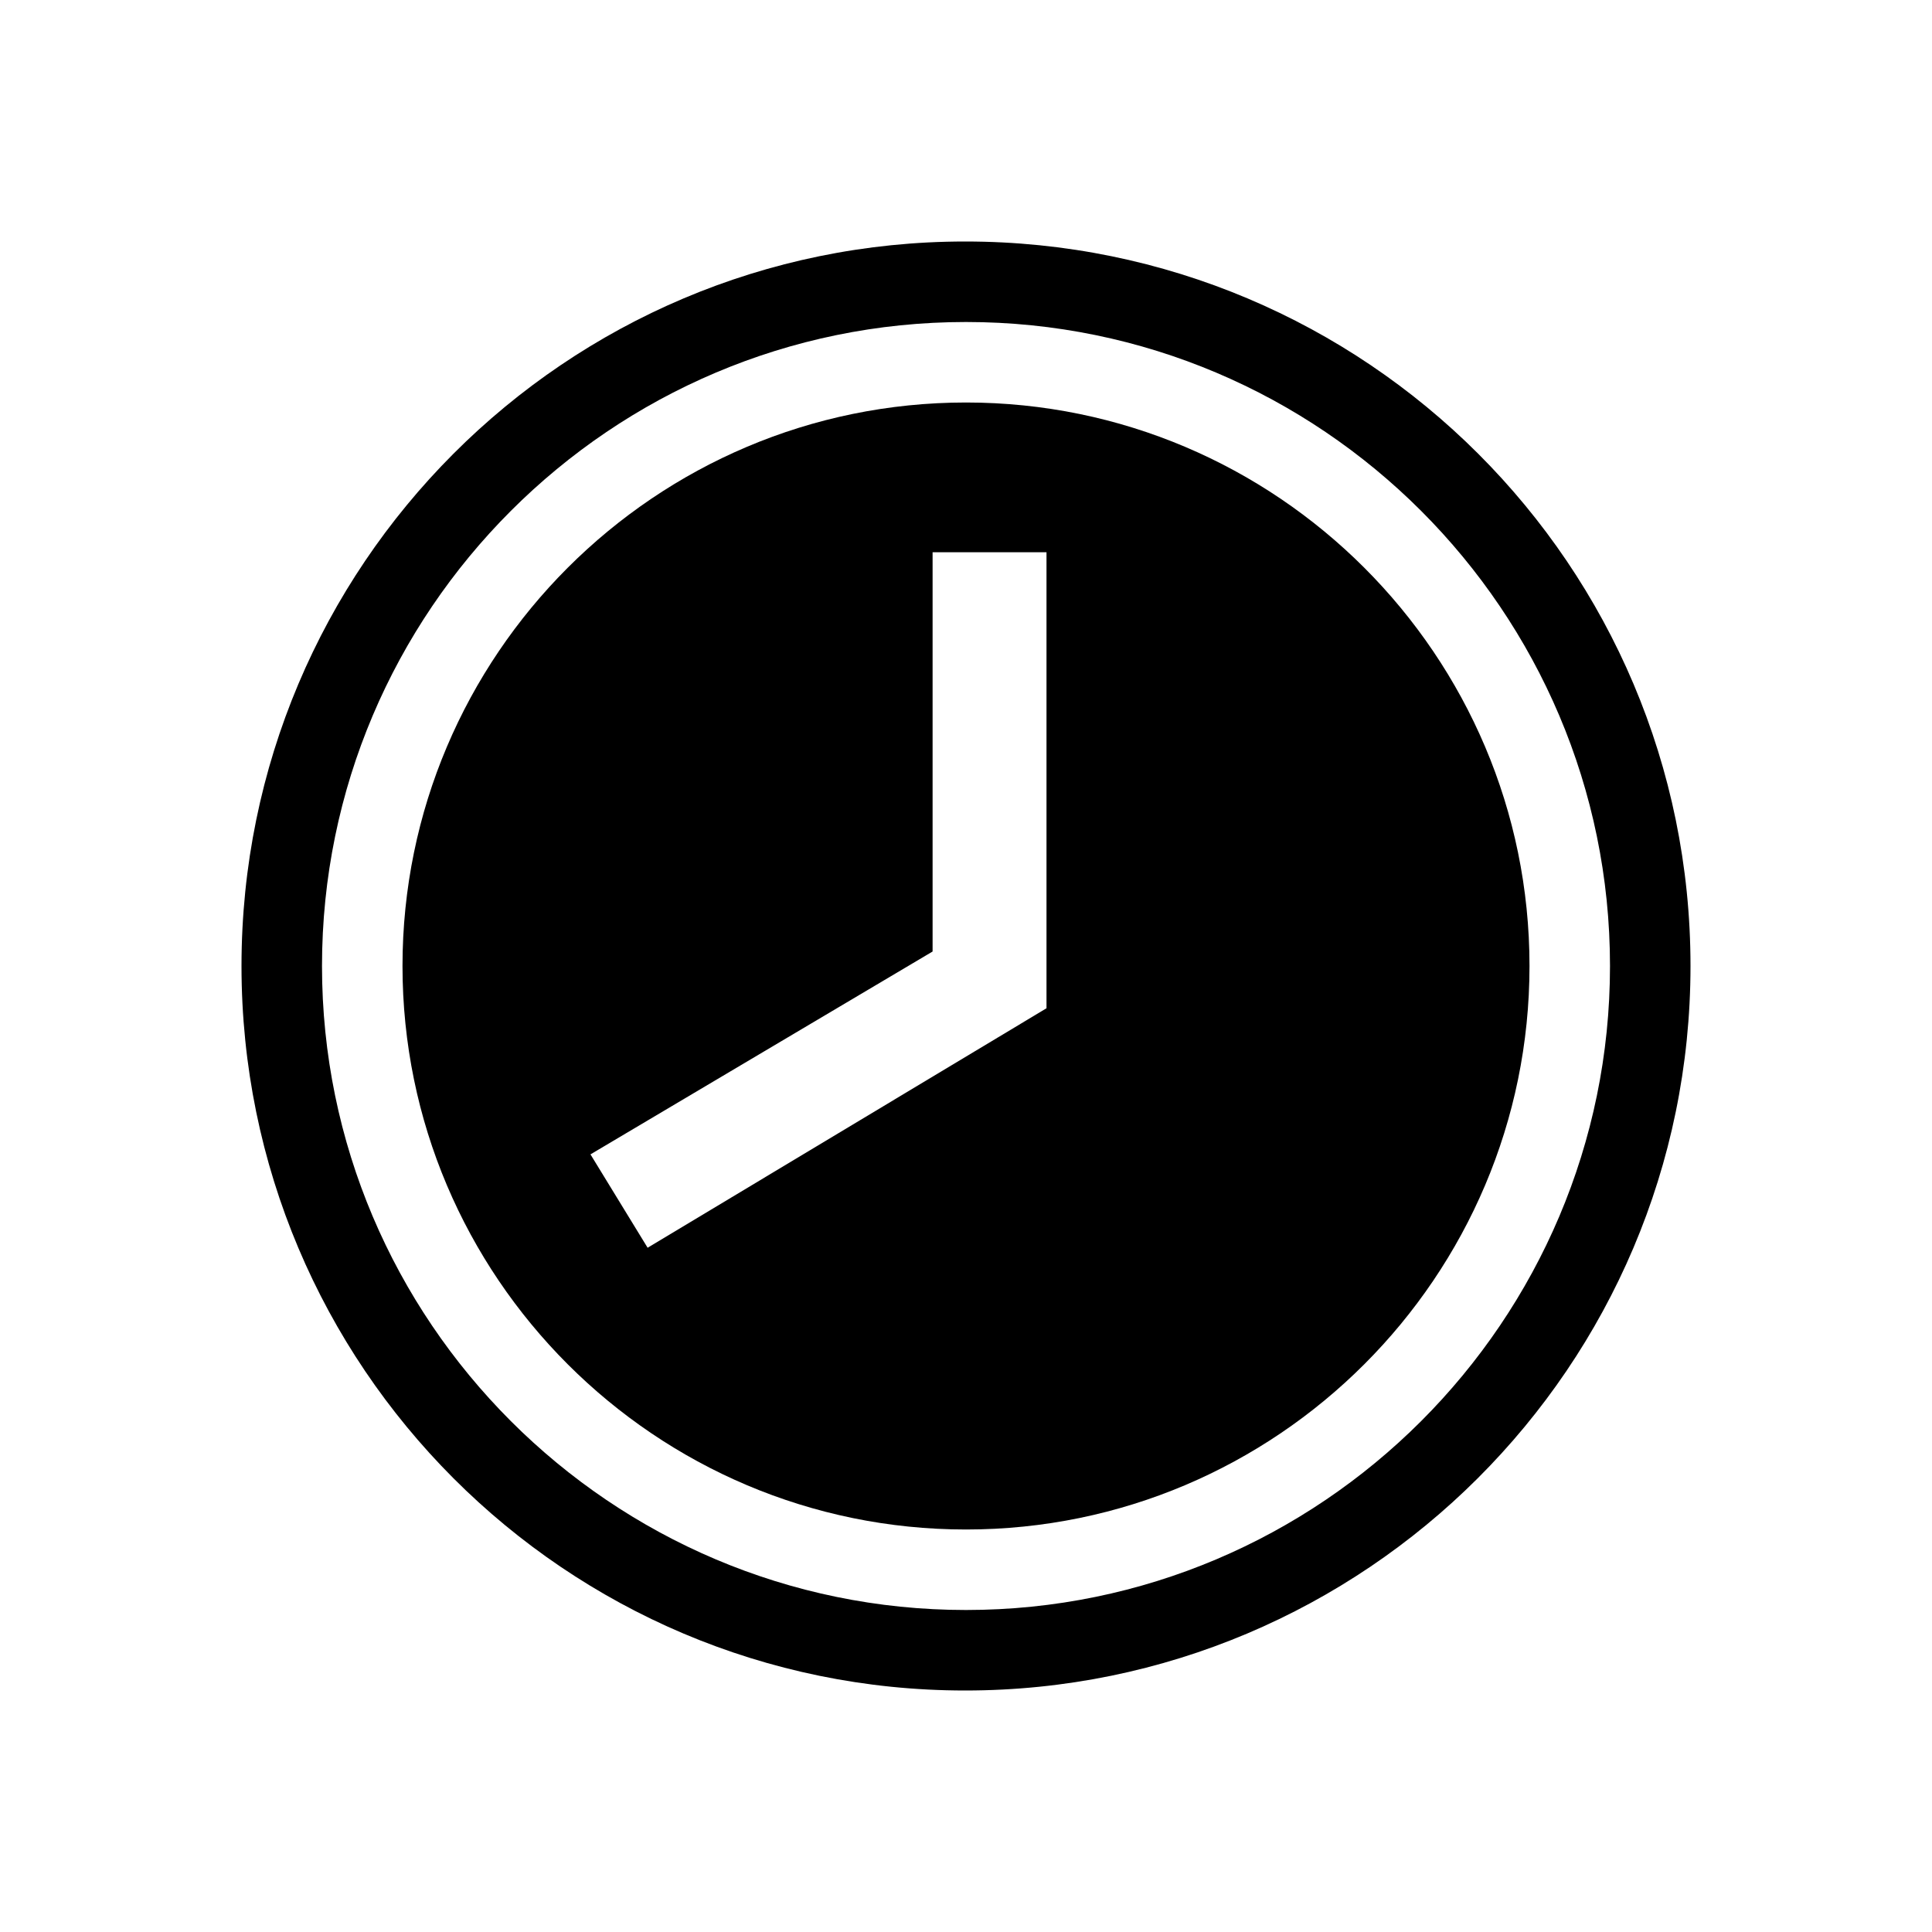
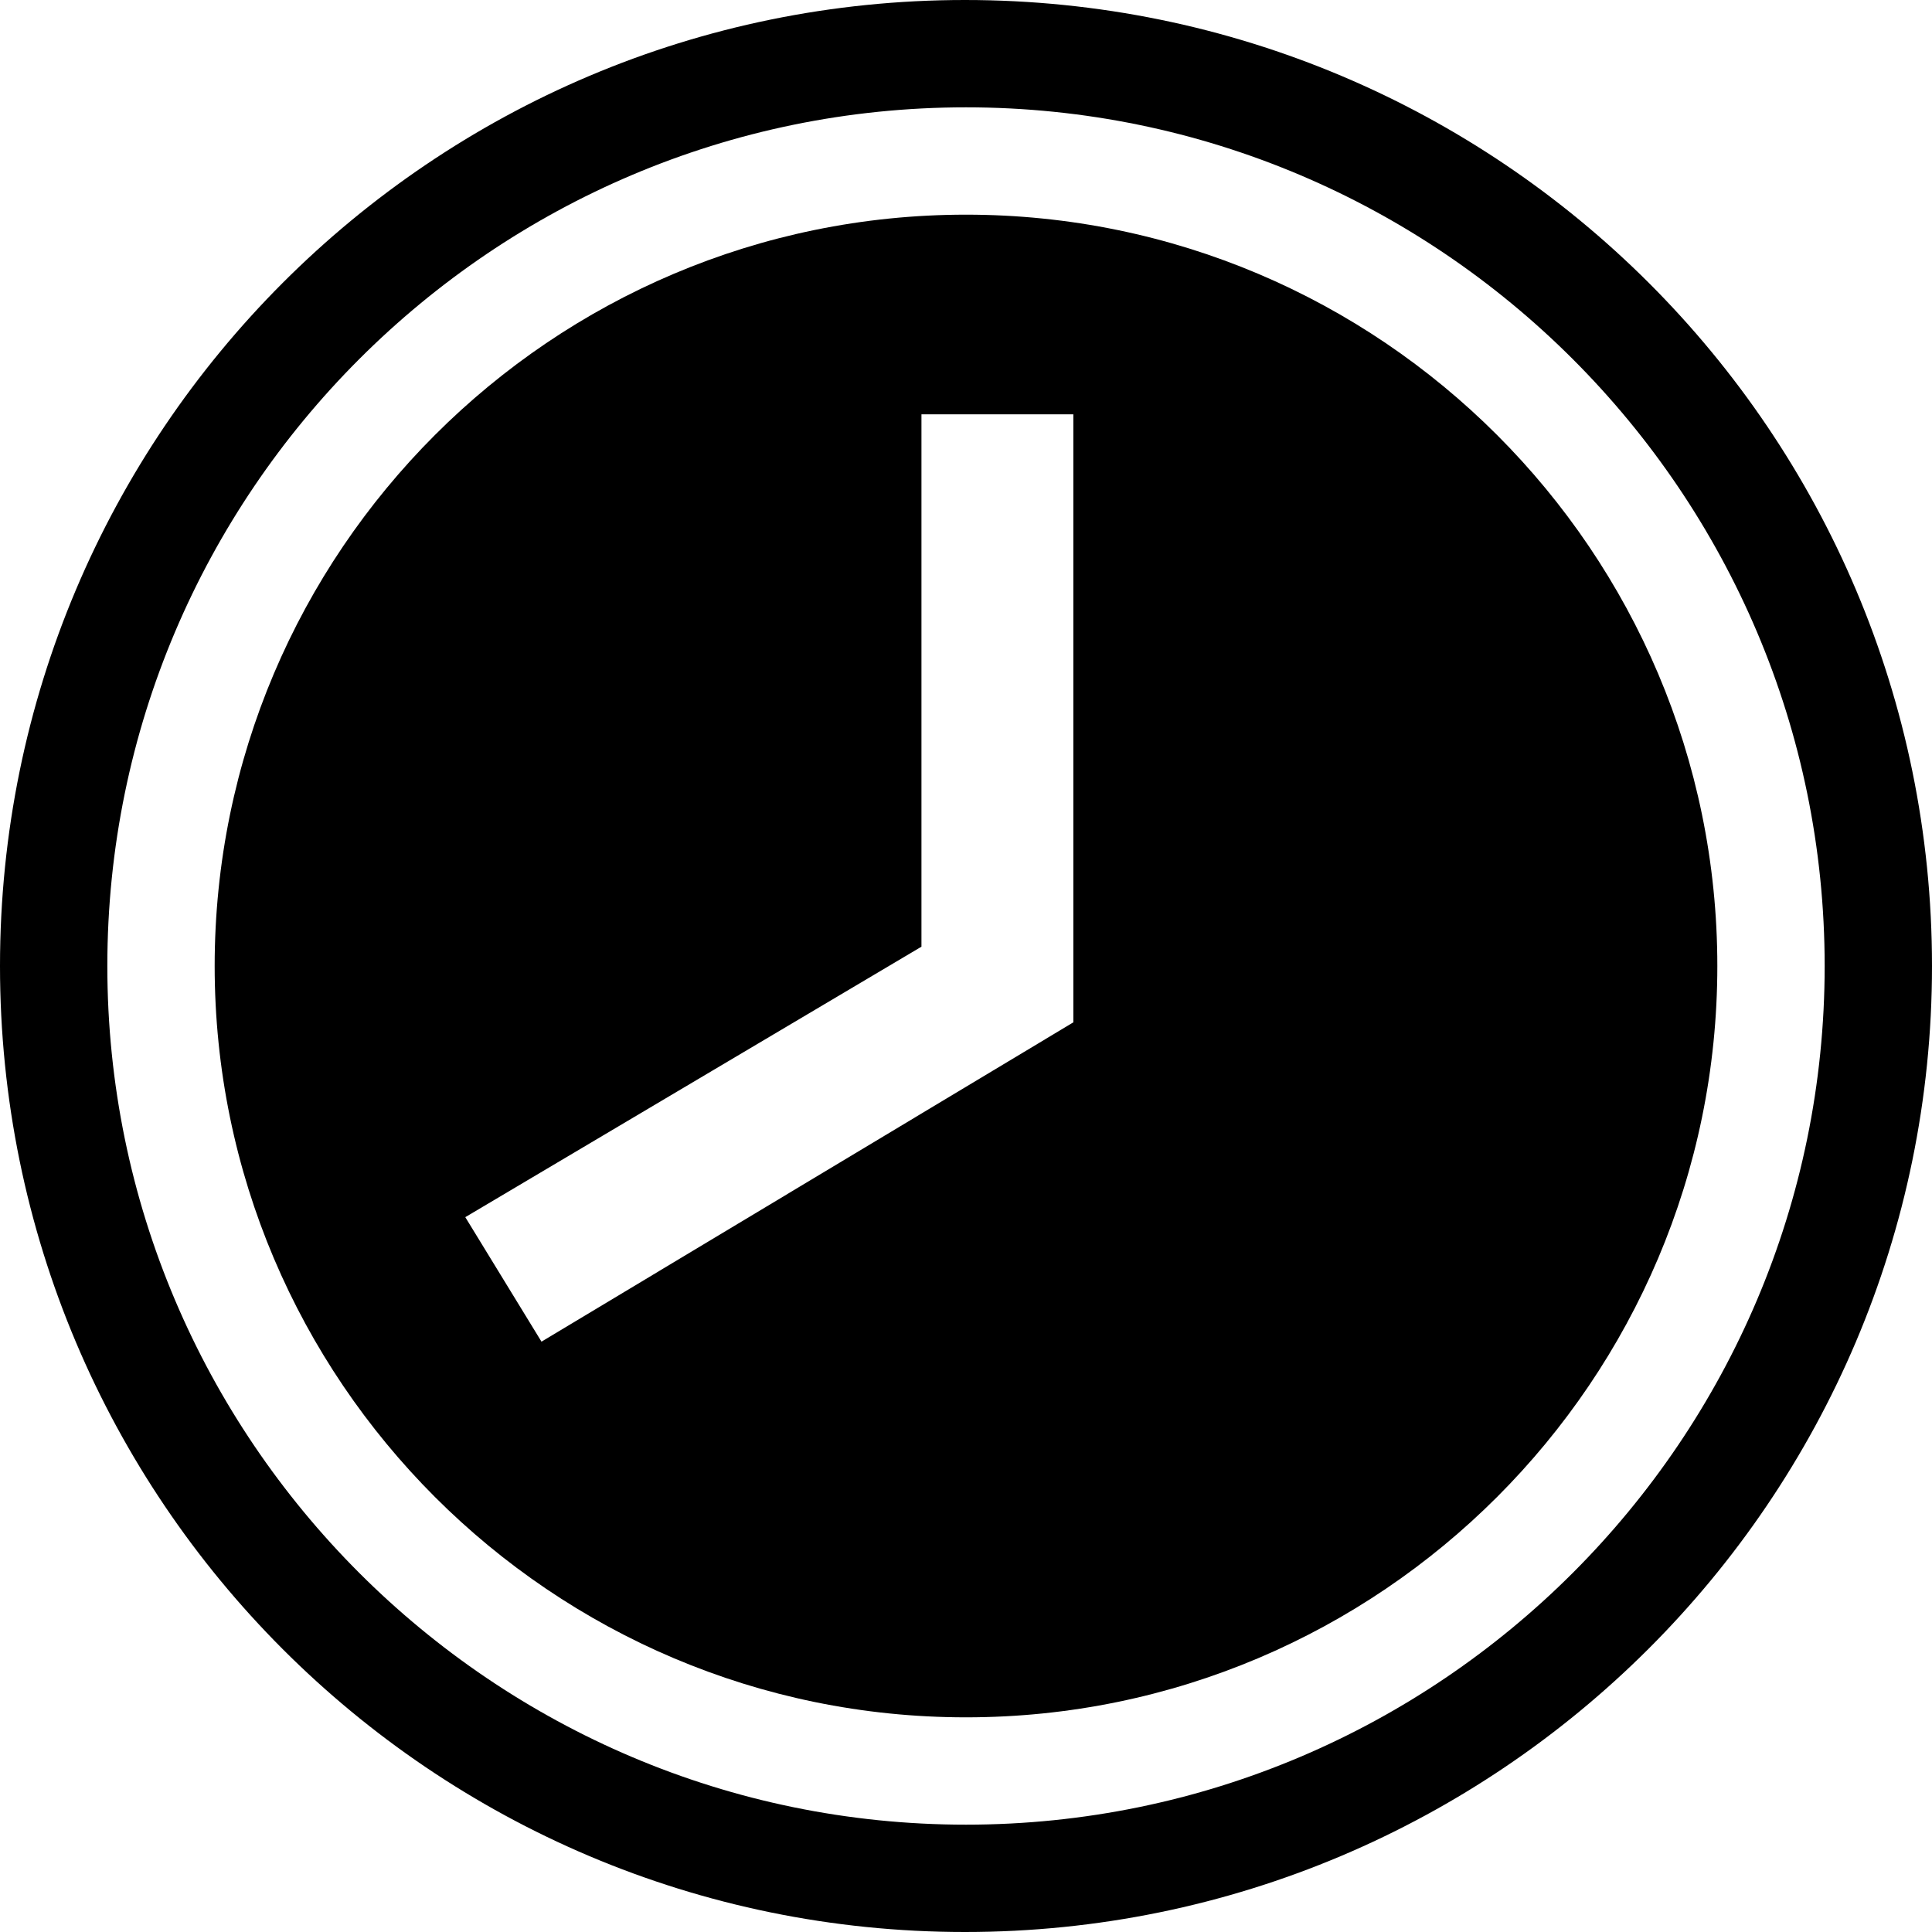
- <svg xmlns="http://www.w3.org/2000/svg" id="Layer_1" width="48" height="48" viewBox="0 0 48 48">
-   <path d="M24,10c-7.72,0-14,6.28-14,14s6.28,14,14,14,14-6.28,14-14-6.28-14-14-14Zm2,15.05l-9.91,5.95-1.42-2.32,8.5-5.04V13.72h2.83v11.33Z" />
-   <path d="M23.98,6C14.05,6,6,14.06,6,24s8.05,18,17.98,18,18.02-8.06,18.02-18S33.94,6,23.98,6Zm.02,34c-8.82,0-16-7.18-16-16s7.18-16,16-16,16,7.18,16,16-7.18,16-16,16Z" />
+ <svg xmlns="http://www.w3.org/2000/svg" id="Layer_1" width="36" height="36" viewBox="0 0 36 36">
+   <path d="M18,4c-7.72,0-14,6.28-14,14s6.28,14,14,14,14-6.28,14-14S25.72,4,18,4Zm2,15.05l-9.91,5.95-1.42-2.32,8.5-5.04V7.72h2.83v11.33Z" />
+   <path d="M17.98,0C8.05,0,0,8.06,0,18s8.05,18,17.98,18,18.02-8.06,18.02-18S27.94,0,17.98,0Zm.02,34c-8.82,0-16-7.18-16-16S9.18,2,18,2s16,7.18,16,16-7.18,16-16,16Z" />
</svg>
